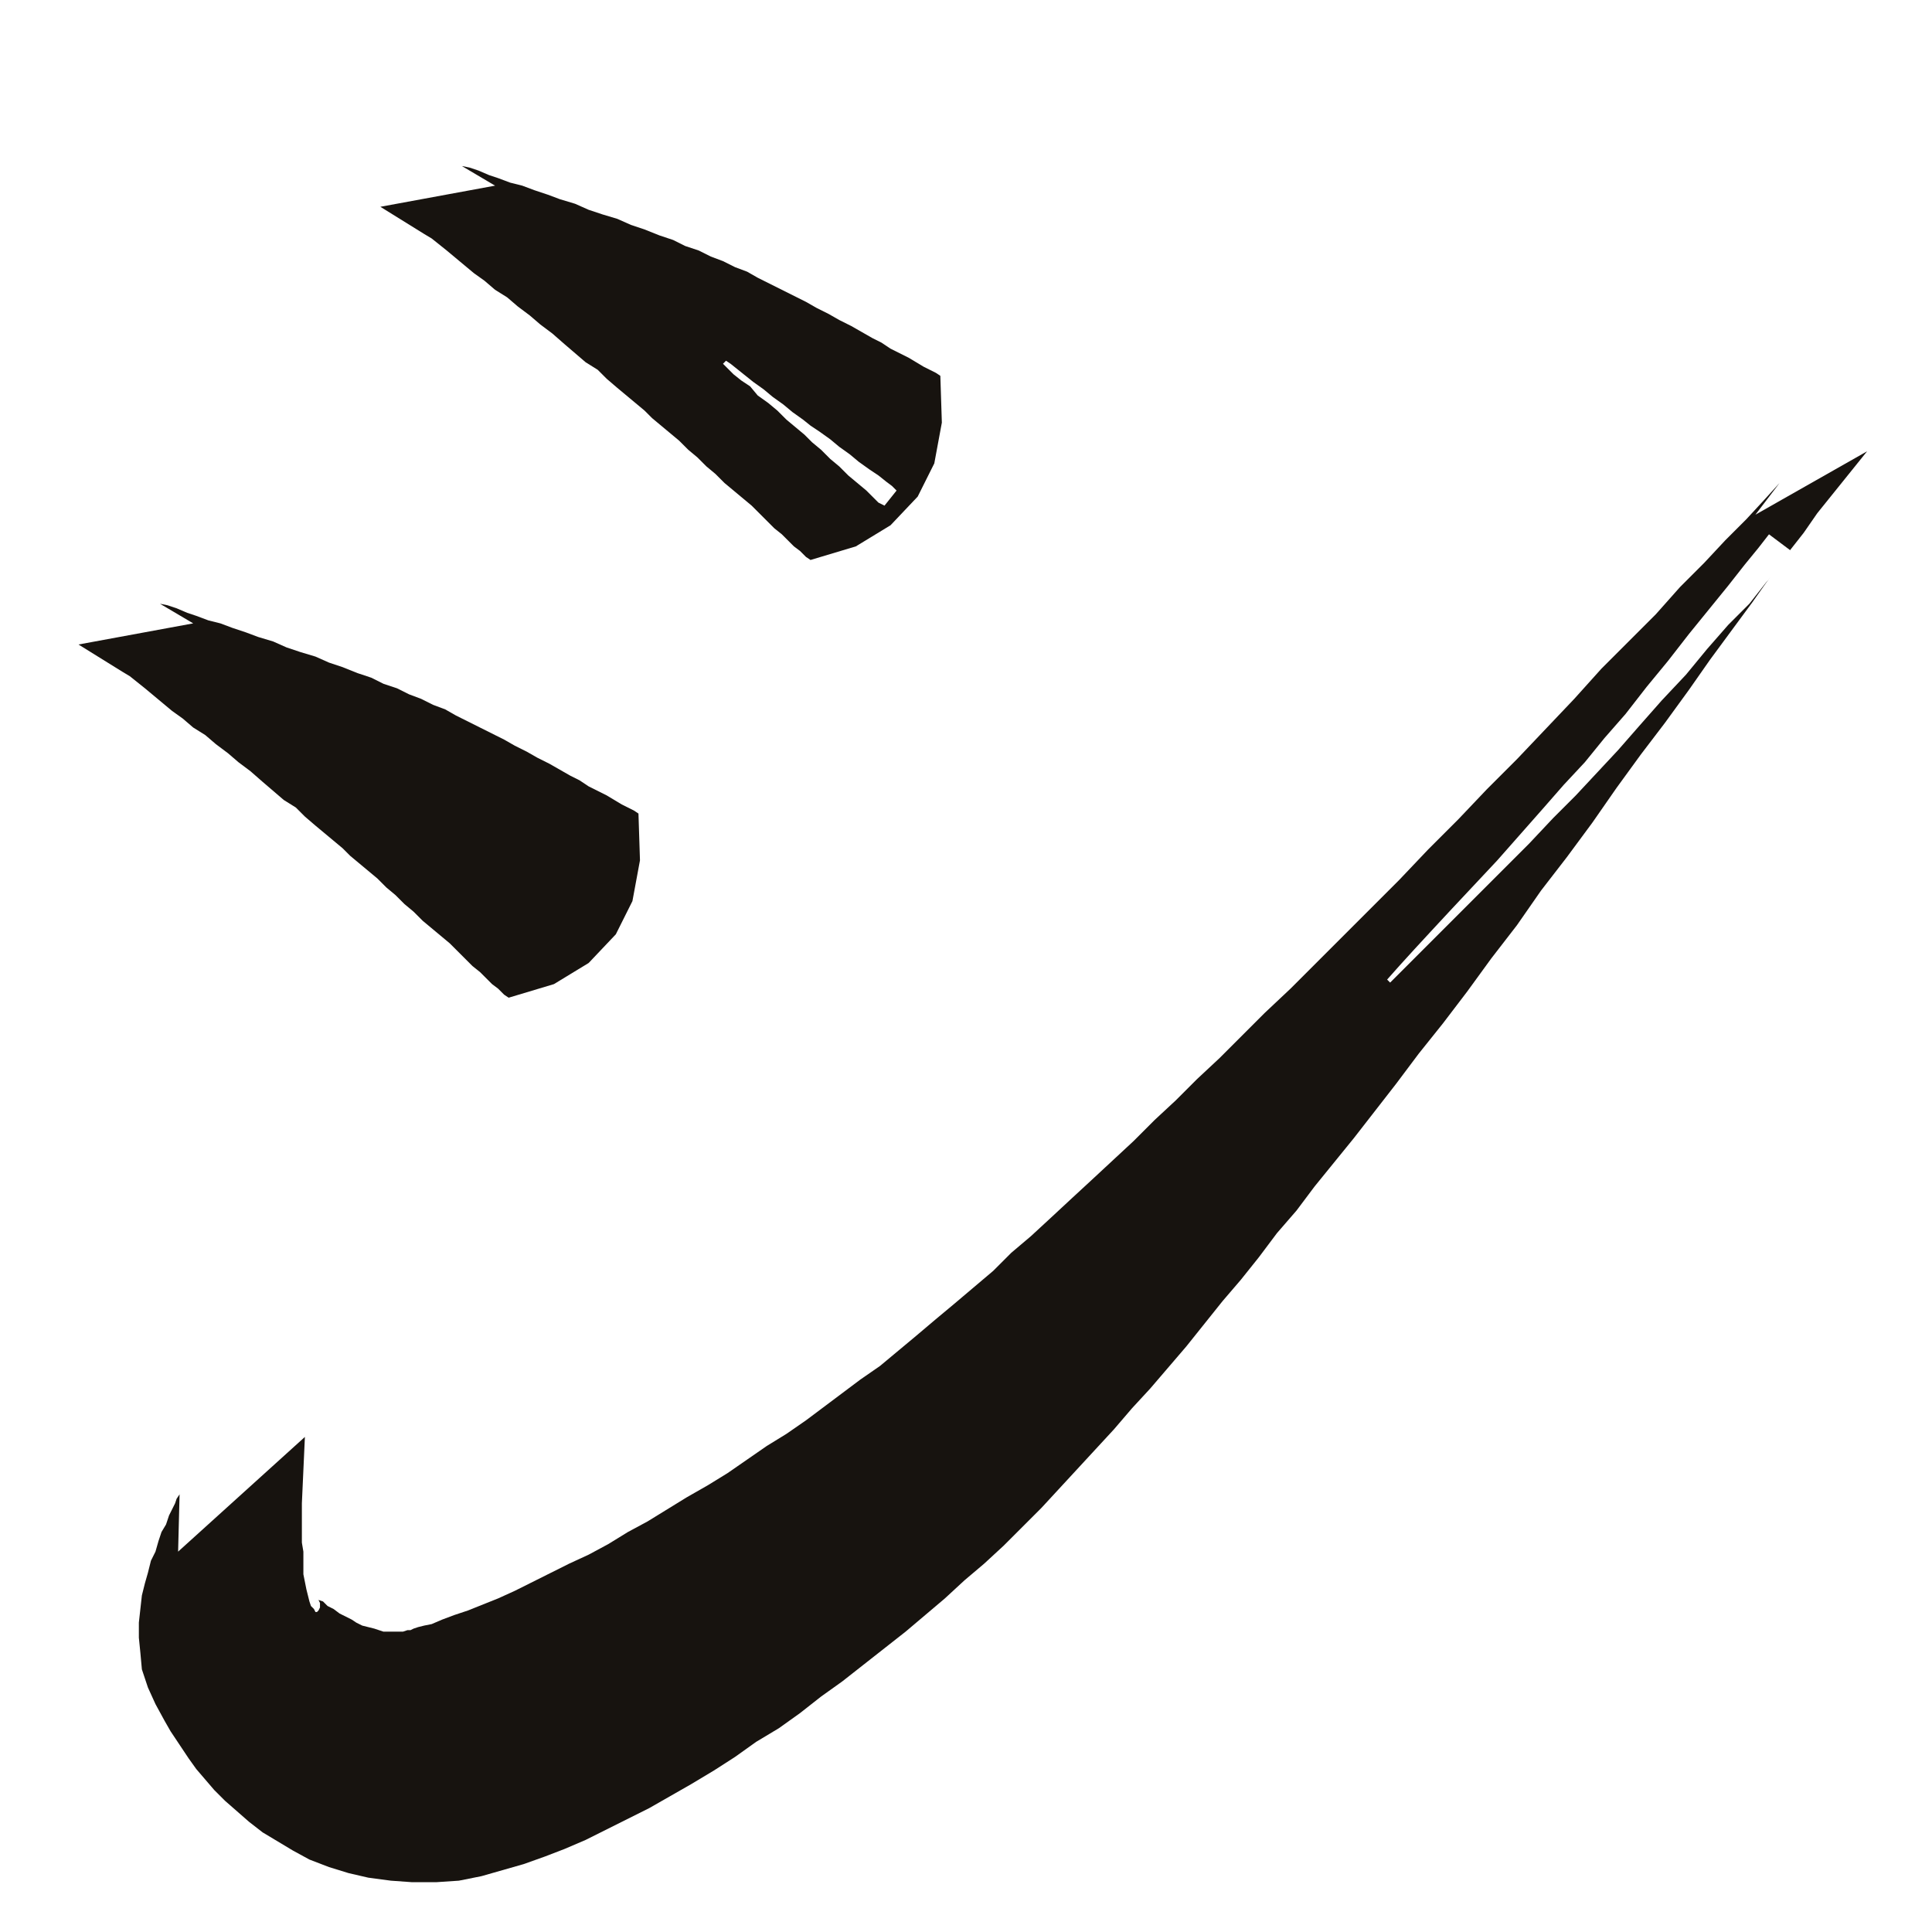
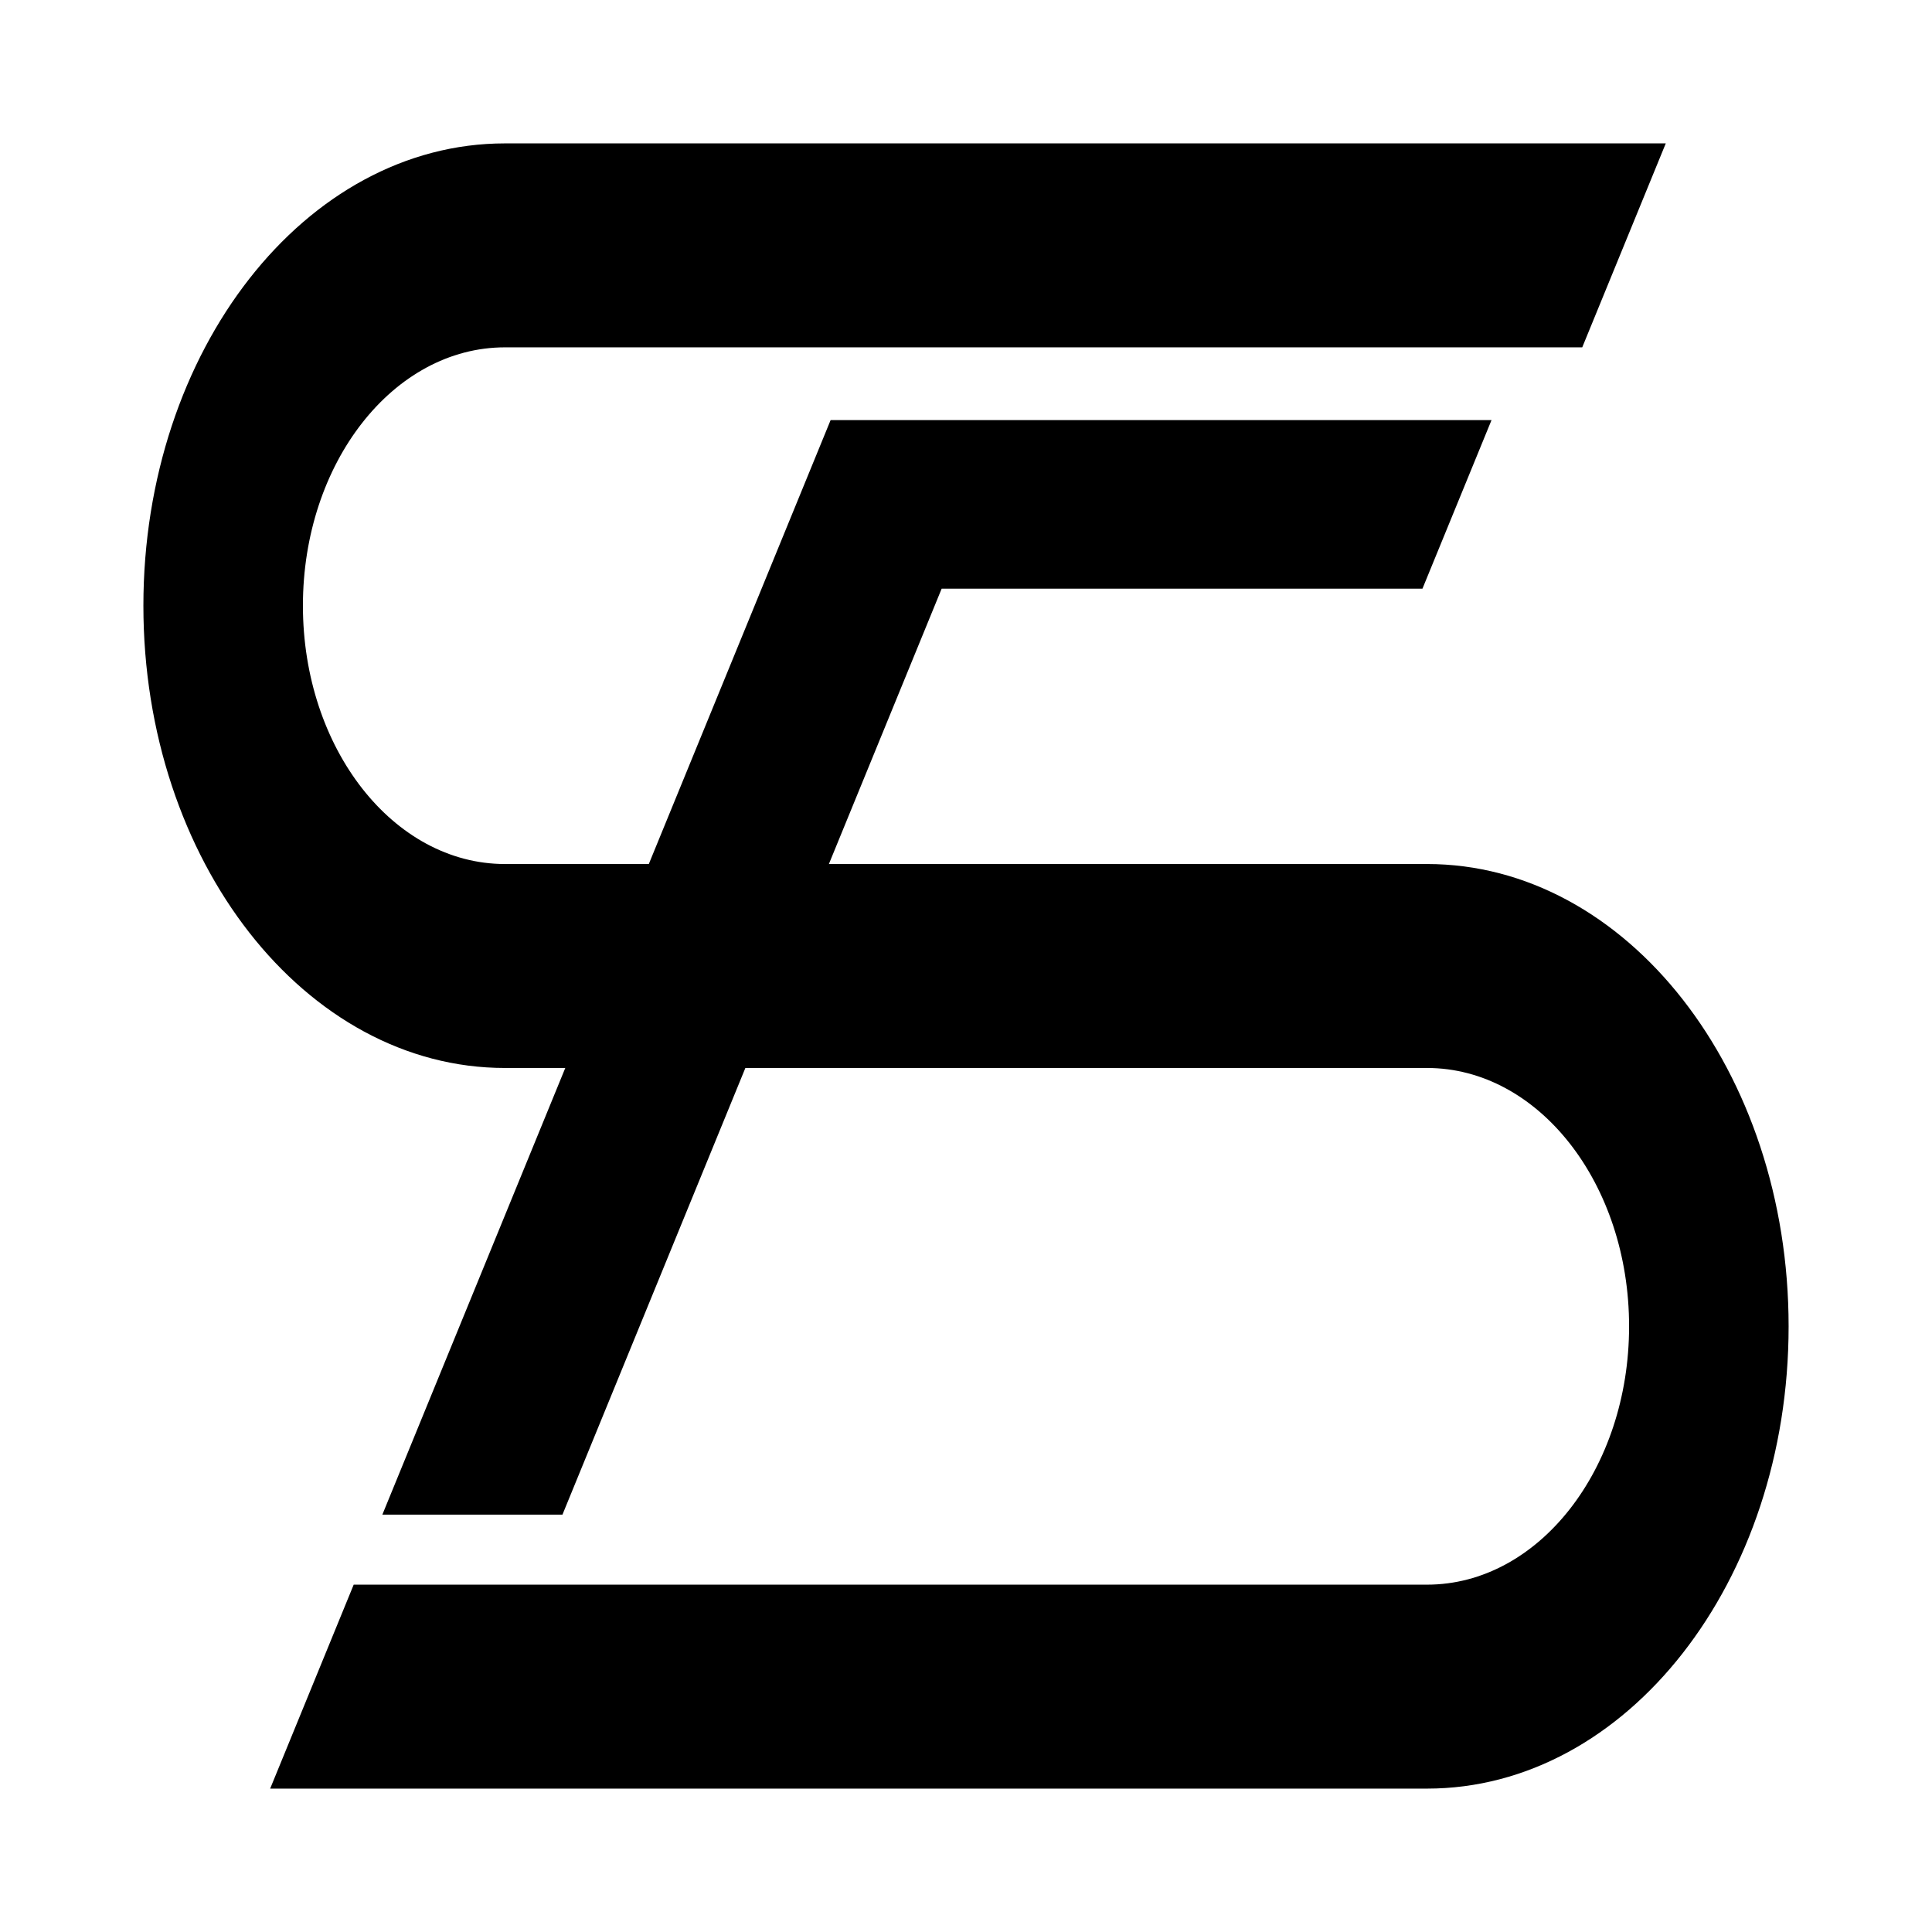
<svg xmlns="http://www.w3.org/2000/svg" width="128" height="128" viewBox="0 0 128 128">
  <rect width="128" height="128" fill="#ffffff" />
-   <g fill="#17130f">
-     <path d="M25.2 13.7L28.1 15.5L28.6 15.8L29.1 16.2L29.6 16.6L30.2 17.1L30.8 17.6L31.4 18.1L32.1 18.6L32.8 19.2L33.6 19.7L34.3 20.3L35.1 20.9L35.8 21.5L36.6 22.1L37.4 22.8L38.1 23.4L38.8 24L39.6 24.5L40.2 25.1L40.9 25.7L41.5 26.2L42.1 26.7L42.7 27.2L43.2 27.7L43.8 28.2L44.4 28.7L45 29.2L45.6 29.8L46.2 30.3L46.8 30.9L47.4 31.4L48 32L48.6 32.5L49.2 33L49.8 33.5L50.3 34L50.8 34.5L51.3 35L51.8 35.4L52.2 35.8L52.6 36.2L53 36.5L53.4 36.9L53.7 37.1L56.7 36.2L59 34.8L60.8 32.9L61.9 30.7L62.4 28L62.3 24.9L62 24.7L61.6 24.5L61.2 24.3L60.7 24L60.2 23.7L59.6 23.4L59 23.1L58.4 22.7L57.8 22.4L57.1 22L56.4 21.6L55.6 21.2L54.9 20.8L54.1 20.4L53.4 20L52.6 19.6L51.8 19.2L51 18.8L50.2 18.4L49.5 18L48.7 17.7L47.9 17.3L47.1 17L46.3 16.6L45.4 16.3L44.6 15.9L43.7 15.6L42.7 15.2L41.8 14.9L40.9 14.5L39.9 14.2L39 13.9L38.1 13.5L37.1 13.2L36.3 12.9L35.4 12.6L34.6 12.3L33.8 12.1L33 11.8L32.4 11.6L31.7 11.3L31.1 11.1L30.6 11L32.8 12.3Z" />
-     <path d="M5.2 42.7L8.1 44.5L8.6 44.8L9.1 45.2L9.6 45.6L10.2 46.1L10.8 46.6L11.4 47.1L12.1 47.6L12.8 48.2L13.6 48.7L14.3 49.3L15.1 49.9L15.8 50.5L16.6 51.1L17.4 51.8L18.1 52.4L18.8 53L19.6 53.5L20.2 54.1L20.9 54.7L21.5 55.2L22.1 55.7L22.7 56.2L23.2 56.7L23.8 57.2L24.4 57.7L25 58.2L25.6 58.8L26.2 59.3L26.8 59.9L27.4 60.4L28 61L28.6 61.5L29.2 62L29.8 62.5L30.3 63L30.8 63.5L31.3 64L31.8 64.4L32.2 64.8L32.6 65.2L33 65.5L33.4 65.9L33.7 66.1L36.7 65.2L39 63.8L40.8 61.9L41.9 59.7L42.4 57L42.3 53.9L42 53.7L41.6 53.5L41.2 53.3L40.7 53L40.2 52.7L39.6 52.4L39 52.1L38.4 51.7L37.8 51.4L37.1 51L36.4 50.6L35.6 50.2L34.9 49.8L34.1 49.4L33.4 49L32.6 48.6L31.8 48.2L31 47.8L30.2 47.4L29.5 47L28.7 46.7L27.9 46.3L27.1 46L26.3 45.6L25.4 45.3L24.6 44.9L23.7 44.6L22.7 44.2L21.8 43.9L20.9 43.5L19.9 43.2L19 42.9L18.1 42.5L17.1 42.2L16.3 41.9L15.4 41.6L14.6 41.3L13.8 41.1L13 40.8L12.4 40.6L11.7 40.3L11.1 40.1L10.6 40L12.8 41.3Z" />
-     <path d="M11.8 102.8L11.9 98.9L11.9 99L11.7 99.3L11.6 99.6L11.4 100L11.2 100.4L11 101L10.7 101.5L10.5 102.1L10.3 102.8L10 103.4L9.8 104.2L9.6 104.9L9.4 105.7L9.3 106.6L9.2 107.5L9.2 108.5L9.3 109.5L9.4 110.6L9.8 111.8L10.3 112.9L10.9 114L11.3 114.7L11.7 115.3L12.1 115.9L12.5 116.5L13 117.2L13.6 117.9L14.2 118.6L14.9 119.3L15.7 120L16.5 120.7L17.4 121.4L18.4 122L19.4 122.6L20.5 123.2L21.8 123.7L23.1 124.1L24.4 124.4L25.9 124.6L27.3 124.7L28.9 124.7L30.4 124.6L31.9 124.3L33.3 123.9L34.7 123.5L36.1 123L37.4 122.5L38.8 121.9L40.2 121.2L41.6 120.5L43 119.8L44.4 119L45.8 118.2L47.3 117.3L48.7 116.4L50.1 115.4L51.6 114.5L53 113.5L54.4 112.4L55.8 111.4L57.2 110.3L58.6 109.2L60 108.1L61.3 107L62.6 105.9L63.9 104.7L65.2 103.6L66.5 102.4L67.8 101.1L69 99.9L70.2 98.6L71.4 97.3L72.6 96L73.8 94.7L75 93.3L76.2 92L77.4 90.6L78.6 89.2L79.8 87.7L81 86.2L82.2 84.8L83.4 83.3L84.6 81.7L85.9 80.2L87.1 78.6L88.4 77L89.7 75.4L91.1 73.6L92.5 71.8L94 69.8L95.6 67.8L97.2 65.7L98.8 63.5L100.5 61.3L102.1 59L103.8 56.8L105.5 54.5L107.1 52.2L108.7 50L110.3 47.9L111.9 45.7L113.3 43.7L114.7 41.8L116.1 39.9L117.3 38.2L118.4 36.7L119.5 35.3L120.4 34L123.7 29.9L116.3 34.1L117.9 32L116.9 33.1L115.7 34.4L114.3 35.8L112.9 37.3L111.3 38.9L109.7 40.7L107.9 42.5L106.1 44.3L104.3 46.3L102.4 48.3L100.5 50.3L98.5 52.3L96.6 54.3L94.6 56.3L92.7 58.3L90.8 60.2L89 62L87.2 63.8L85.5 65.5L83.8 67.1L82.3 68.6L80.8 70.1L79.3 71.5L77.9 72.9L76.5 74.2L75.1 75.6L73.7 76.9L72.3 78.2L71 79.4L69.6 80.7L68.3 81.9L67 83L65.8 84.2L64.5 85.3L63.2 86.4L62 87.4L60.7 88.5L59.5 89.5L58.3 90.5L57 91.4L55.8 92.3L54.6 93.2L53.4 94.1L52.1 95L50.8 95.8L49.5 96.7L48.2 97.6L46.9 98.4L45.5 99.2L44.2 100L42.9 100.8L41.6 101.5L40.3 102.3L39 103L37.7 103.6L36.5 104.2L35.3 104.8L34.1 105.4L33 105.9L32 106.3L31 106.7L30.1 107L29.3 107.3L28.6 107.6L28.1 107.7L27.7 107.8L27.4 107.9L27.2 108L27 108L26.7 108.1L26.5 108.1L26.3 108.1L26 108.1L25.8 108.1L25.4 108.1L25.1 108L24.8 107.9L24.4 107.8L24 107.7L23.6 107.5L23.3 107.3L22.9 107.1L22.5 106.9L22.1 106.6L21.7 106.4L21.4 106.1L21.1 106L21.2 106.2L21.2 106.5L21.1 106.7L21 106.8L20.9 106.8L20.8 106.6L20.6 106.4L20.5 106.1L20.4 105.7L20.3 105.3L20.2 104.8L20.1 104.3L20.1 103.8L20.1 103.3L20.1 102.8L20 102.2L20 101.7L20 101.2L20 100.7L20 100.2L20 99.6L20.2 95.2Z" />
-   </g>
-   <g fill="#ffffff">
-     <path d="M92.1 65.1L92.9 64.3L94 63.2L95.2 62L96.6 60.6L98.1 59.1L99.7 57.5L101.3 55.9L102.9 54.2L104.4 52.7L105.8 51.2L107.2 49.7L108.6 48.1L110.1 46.4L111.7 44.7L113.1 43L114.5 41.4L115.9 40L117 38.6L118 37.5L118.8 36.6L117.2 35.4L116.5 36.3L115.6 37.4L114.5 38.8L113.2 40.4L111.9 42L110.5 43.8L109.1 45.5L107.7 47.3L106.3 48.9L105 50.5L103.6 52L102.2 53.6L100.7 55.3L99.2 57L97.7 58.6L96.2 60.2L94.9 61.6L93.7 62.9L92.7 64L91.9 64.9Z" />
-     <path d="M47.9 24.1L48.2 24.4L48.6 24.8L49.1 25.2L49.7 25.6L50.2 26.2L50.9 26.7L51.5 27.2L52.1 27.8L52.7 28.3L53.3 28.8L53.8 29.3L54.4 29.8L55 30.4L55.6 30.9L56.2 31.5L56.8 32L57.4 32.5L57.8 32.9L58.2 33.3L58.6 33.5L59.4 32.5L59.1 32.2L58.7 31.9L58.2 31.5L57.6 31.1L56.9 30.6L56.3 30.1L55.6 29.6L55 29.1L54.3 28.6L53.7 28.2L53.2 27.8L52.5 27.3L51.9 26.8L51.2 26.3L50.6 25.8L49.9 25.3L49.4 24.9L48.9 24.5L48.4 24.1L48.1 23.9Z" />
+   <g transform="translate(9.5 9.5) scale(0.352295 0.450413)" fill="#000000">
+     <path d="M286.30 0L68 0A68 68 0 0 0 68 136L241.40 136A38 38 0 0 1 241.40 212L39.55 212L23.84 242L241.40 242A68 68 0 0 0 241.40 106L68 106A38 38 0 0 1 68 30L270.59 30Z" />
+     <path d="M129.24 40.70L253.53 40.70L240.54 65.50L150.12 65.50L78.81 201.70L44.94 201.70Z" />
  </g>
</svg>
